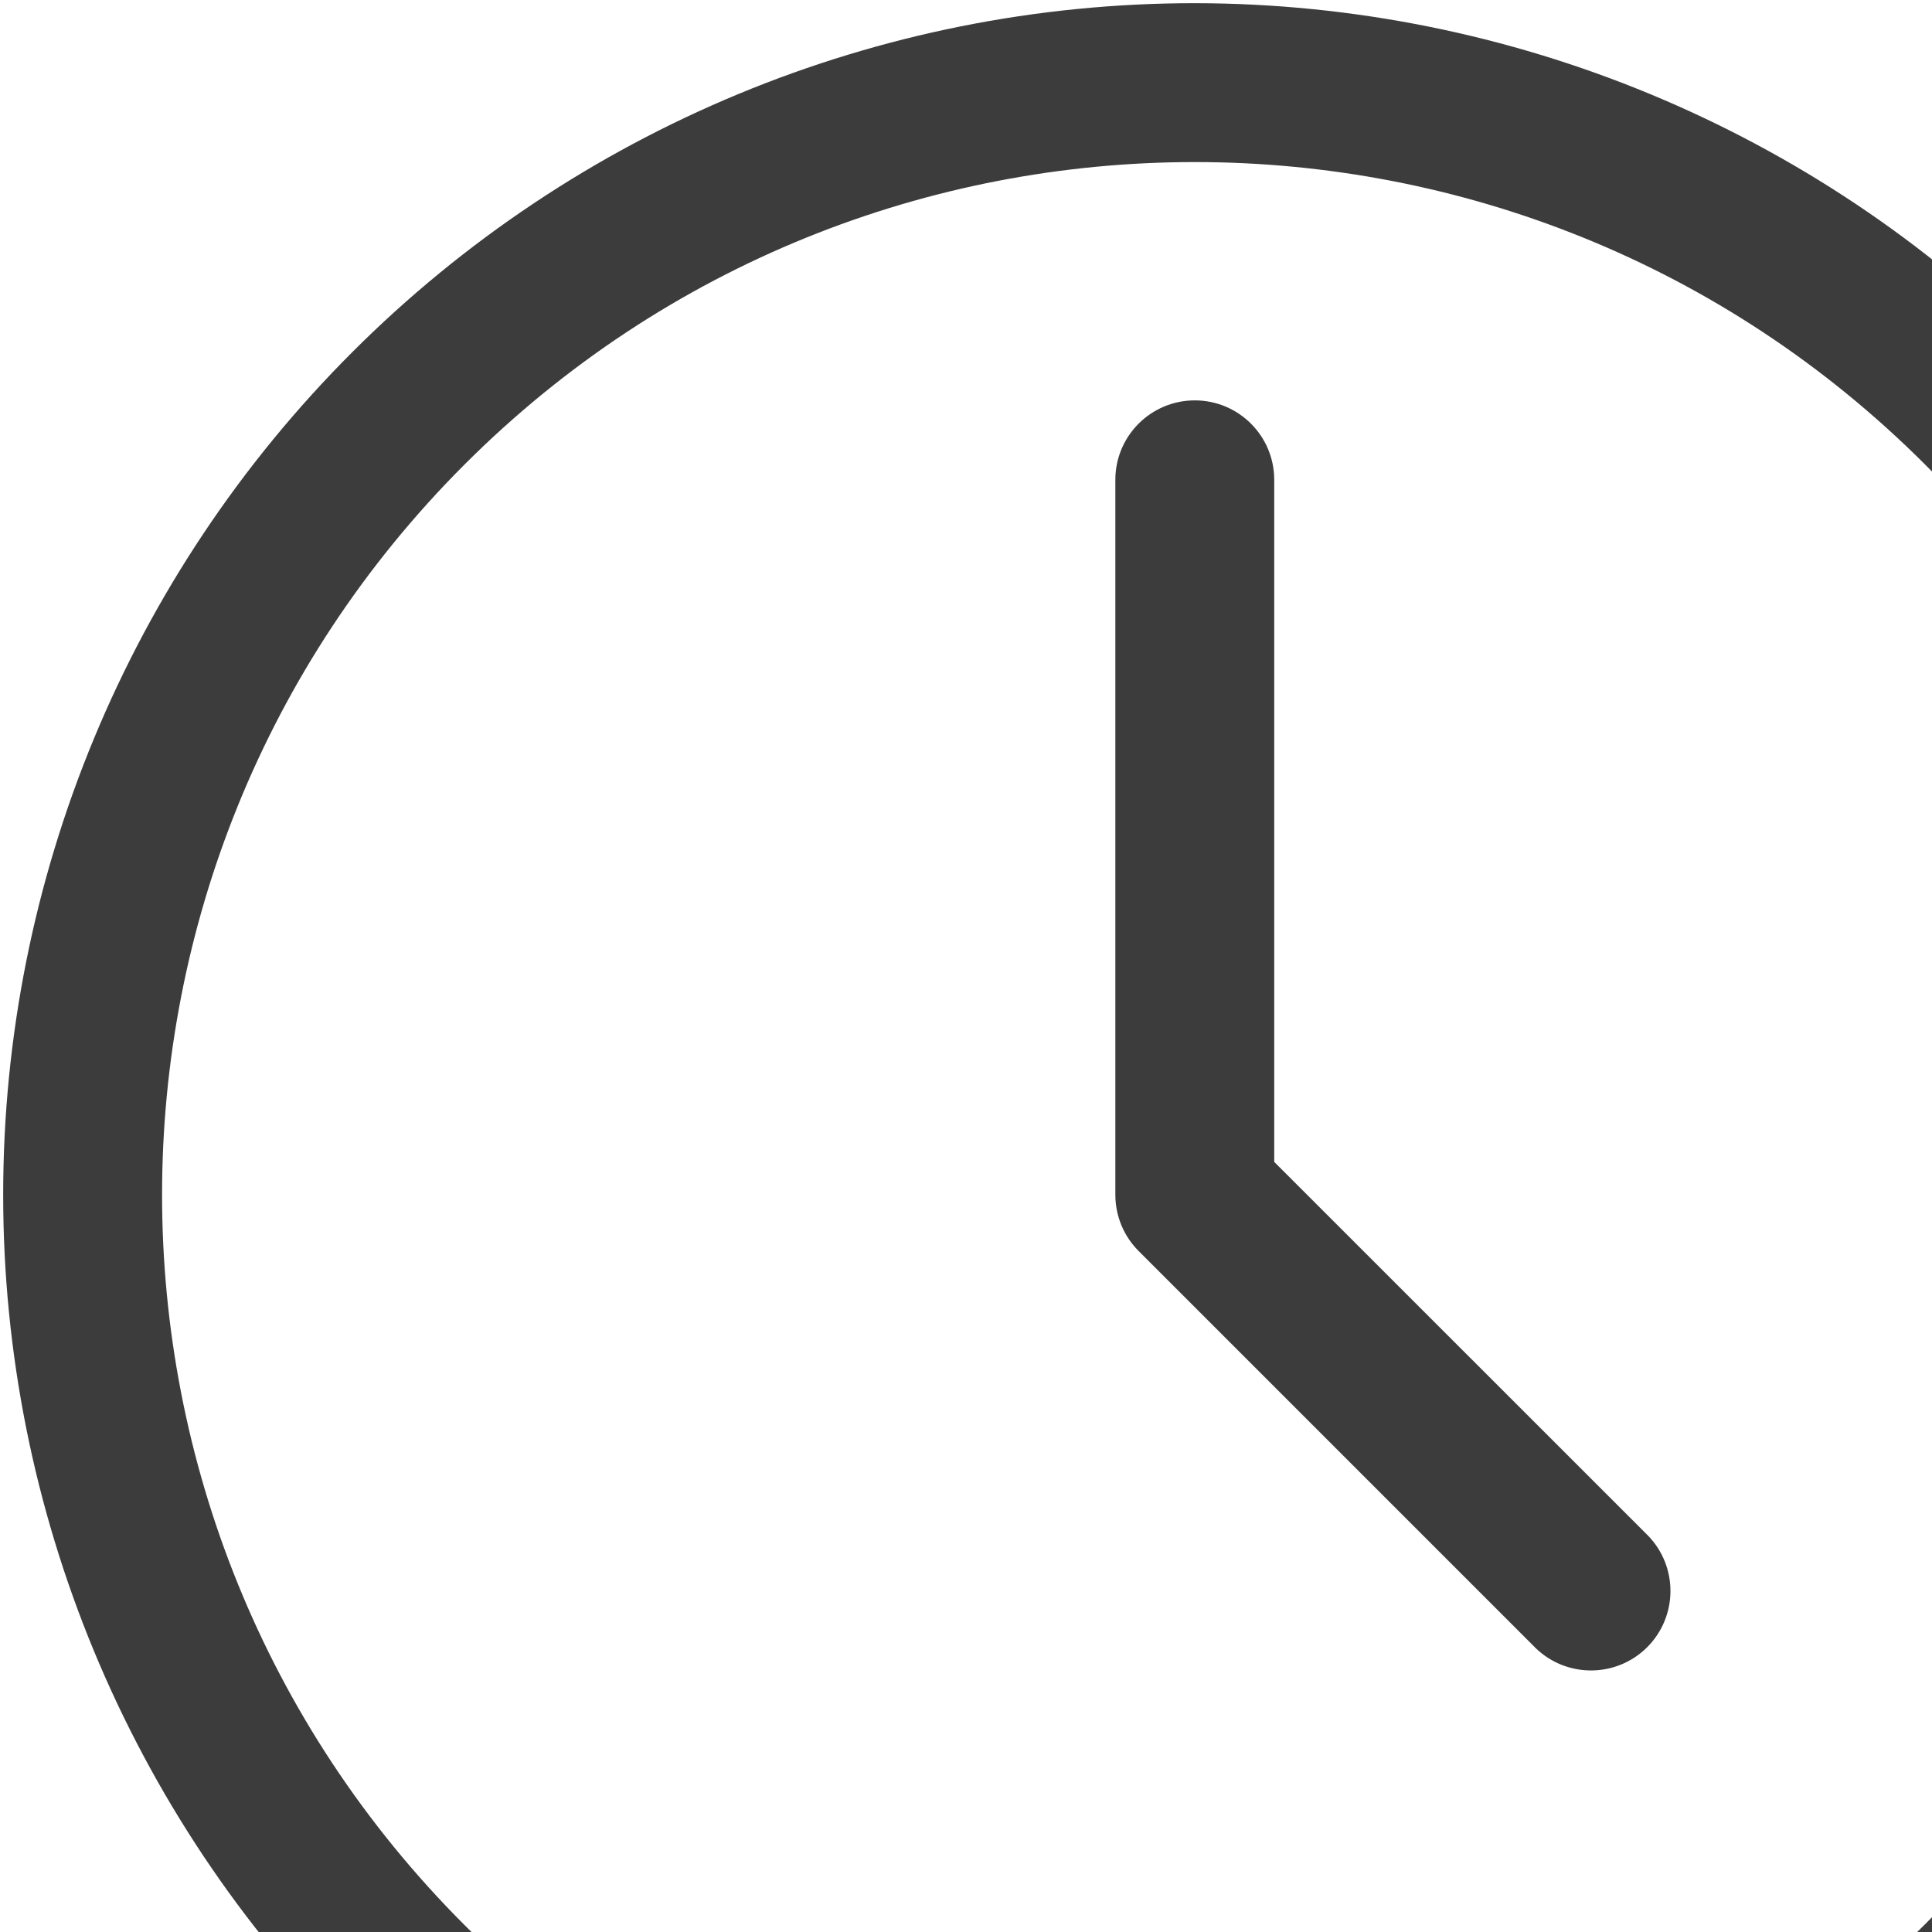
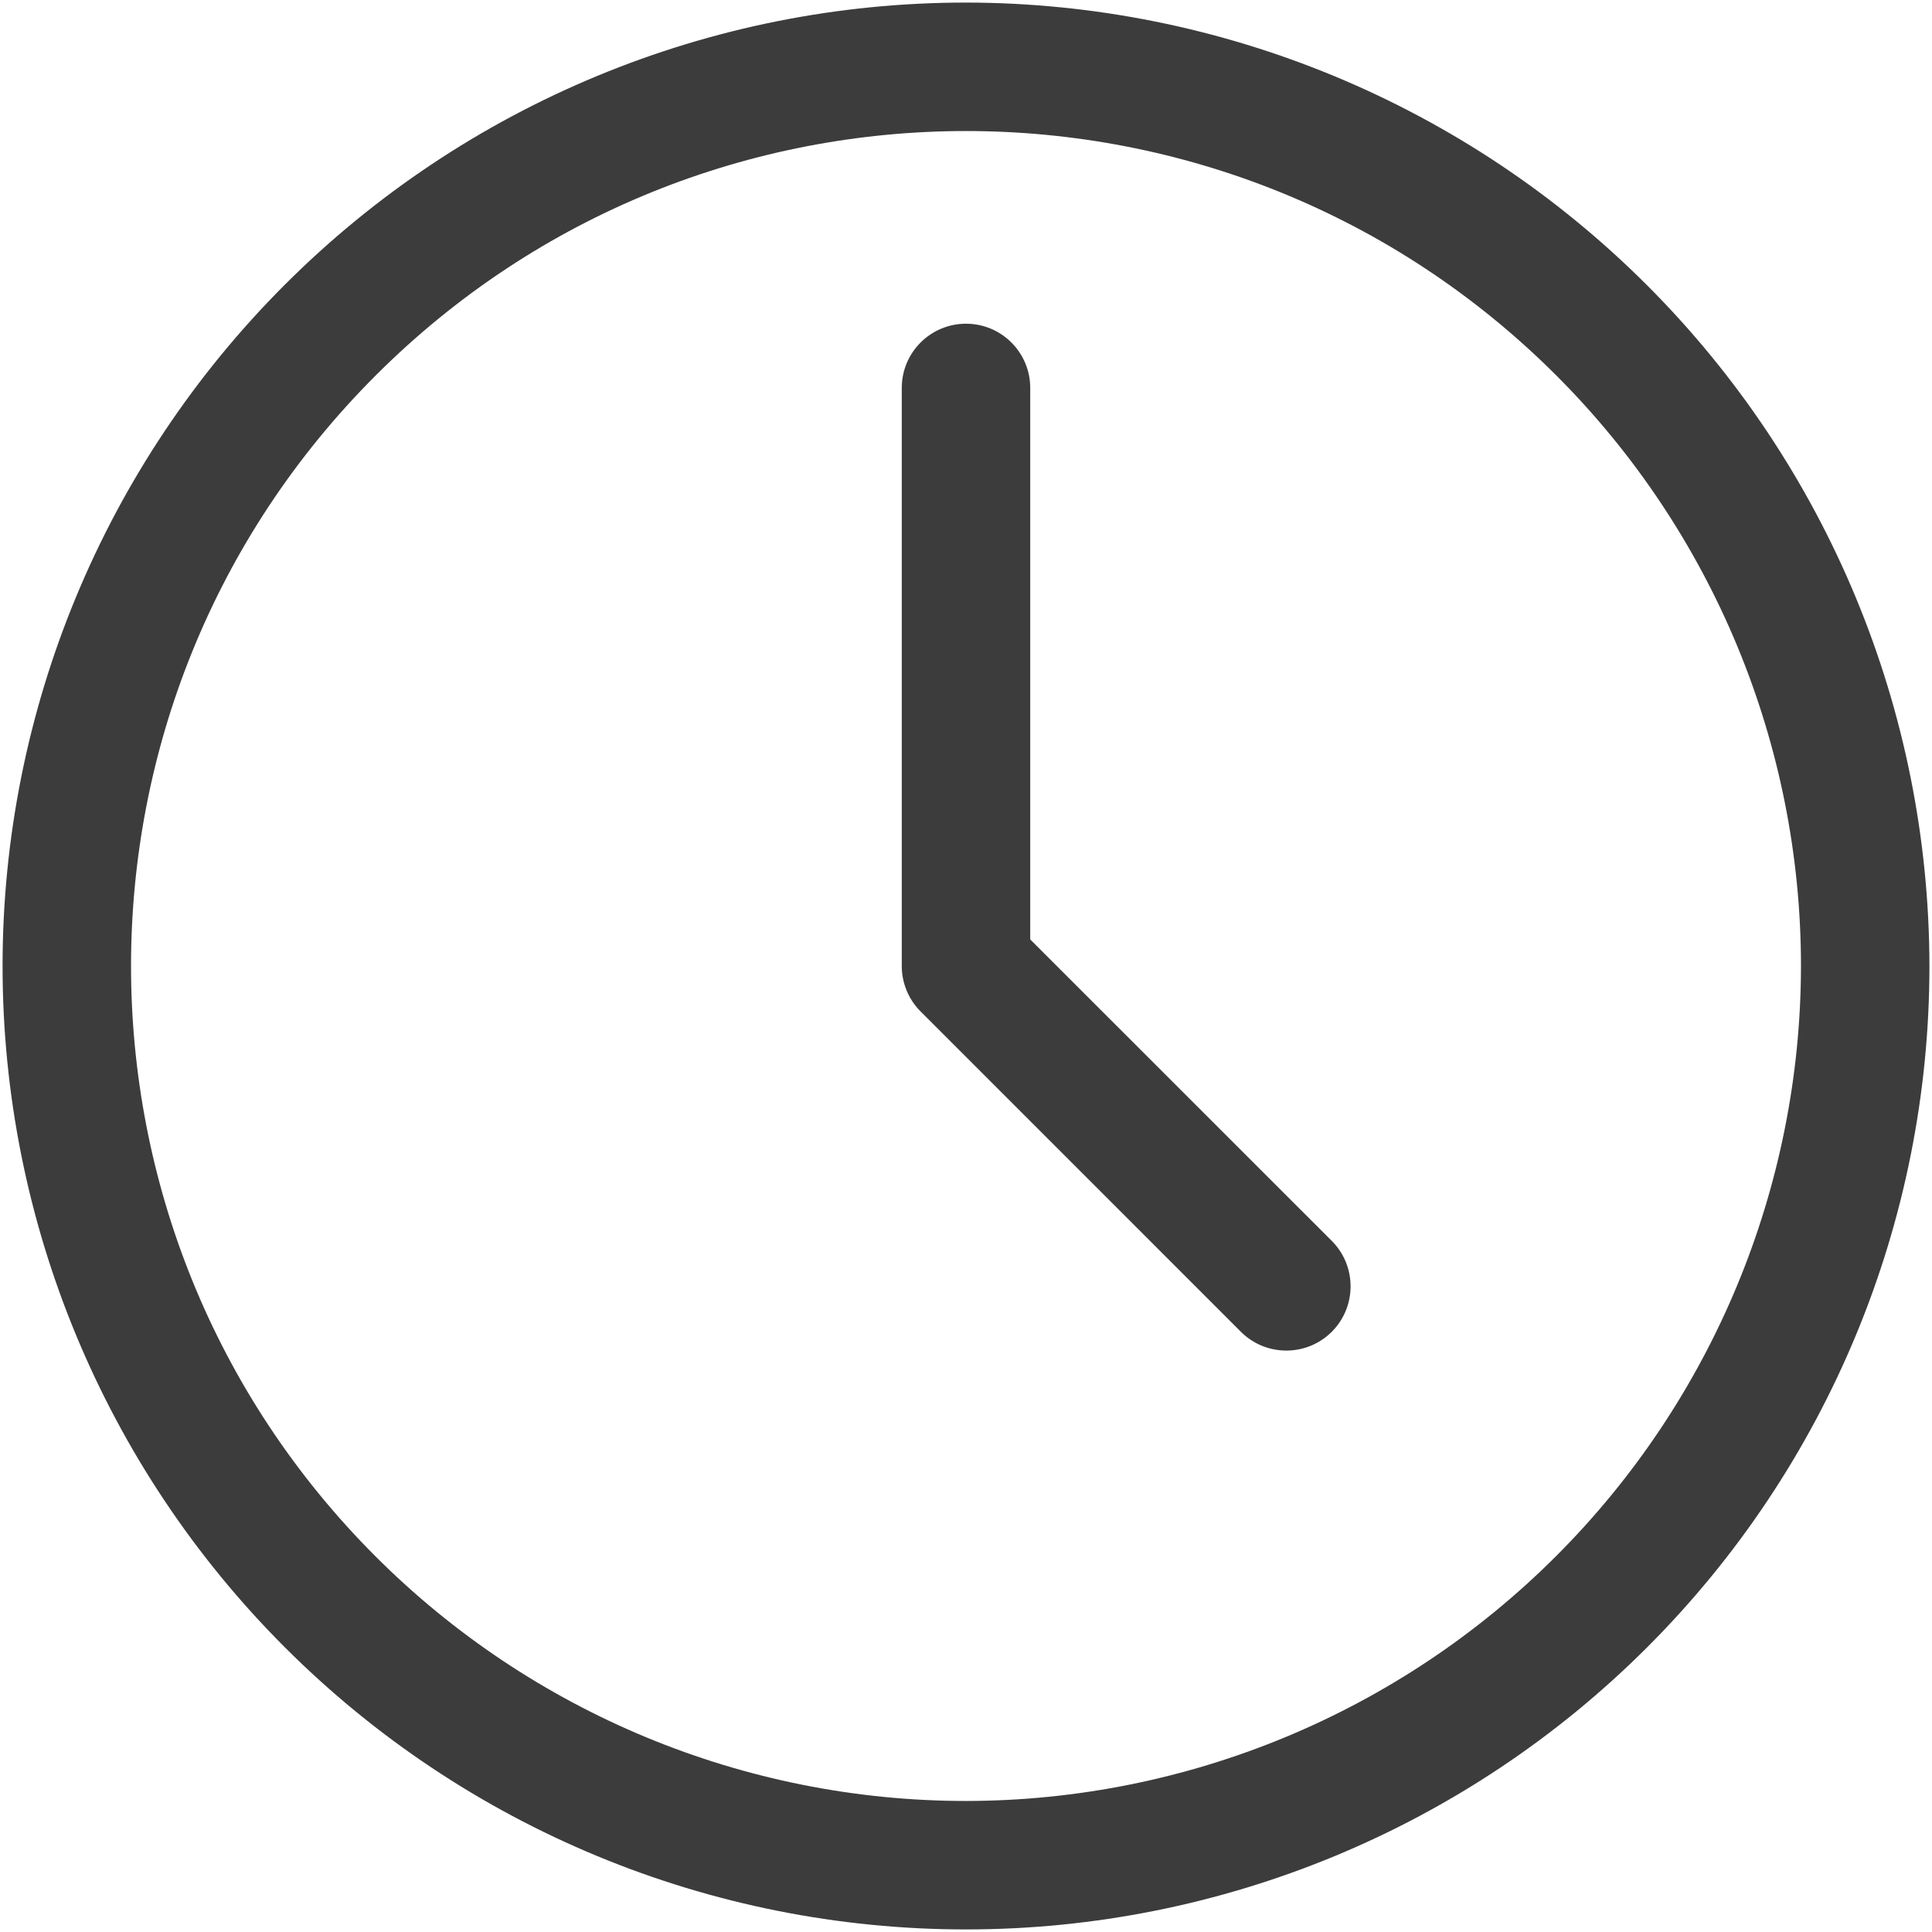
- <svg xmlns="http://www.w3.org/2000/svg" viewBox="0 0 76 76" fill="none">
+ <svg xmlns="http://www.w3.org/2000/svg" viewBox="0 0 94 94" fill="none">
  <path d="M47 .125a46.862 46.862 0 00-33.145 13.73A46.858 46.858 0 00.125 47a46.862 46.862 0 0013.73 33.145A46.858 46.858 0 0047 93.875a46.862 46.862 0 0033.145-13.73A46.858 46.858 0 0093.875 47a46.926 46.926 0 00-13.746-33.129A46.928 46.928 0 0047 .125zm0 87.5a40.635 40.635 0 01-28.727-11.898 40.63 40.63 0 010-57.454 40.63 40.63 0 0157.454 0A40.63 40.63 0 0187.625 47a40.658 40.658 0 01-11.914 28.711A40.66 40.66 0 0147 87.625z" fill="#3C3C3C" />
  <path d="M50.125 45.707V18.875a3.124 3.124 0 10-6.25 0V47c0 .828.328 1.625.914 2.21l15.625 15.626a3.13 3.13 0 004.383-.04 3.13 3.13 0 00.039-4.382L50.125 45.707z" fill="#3C3C3C" />
</svg>
